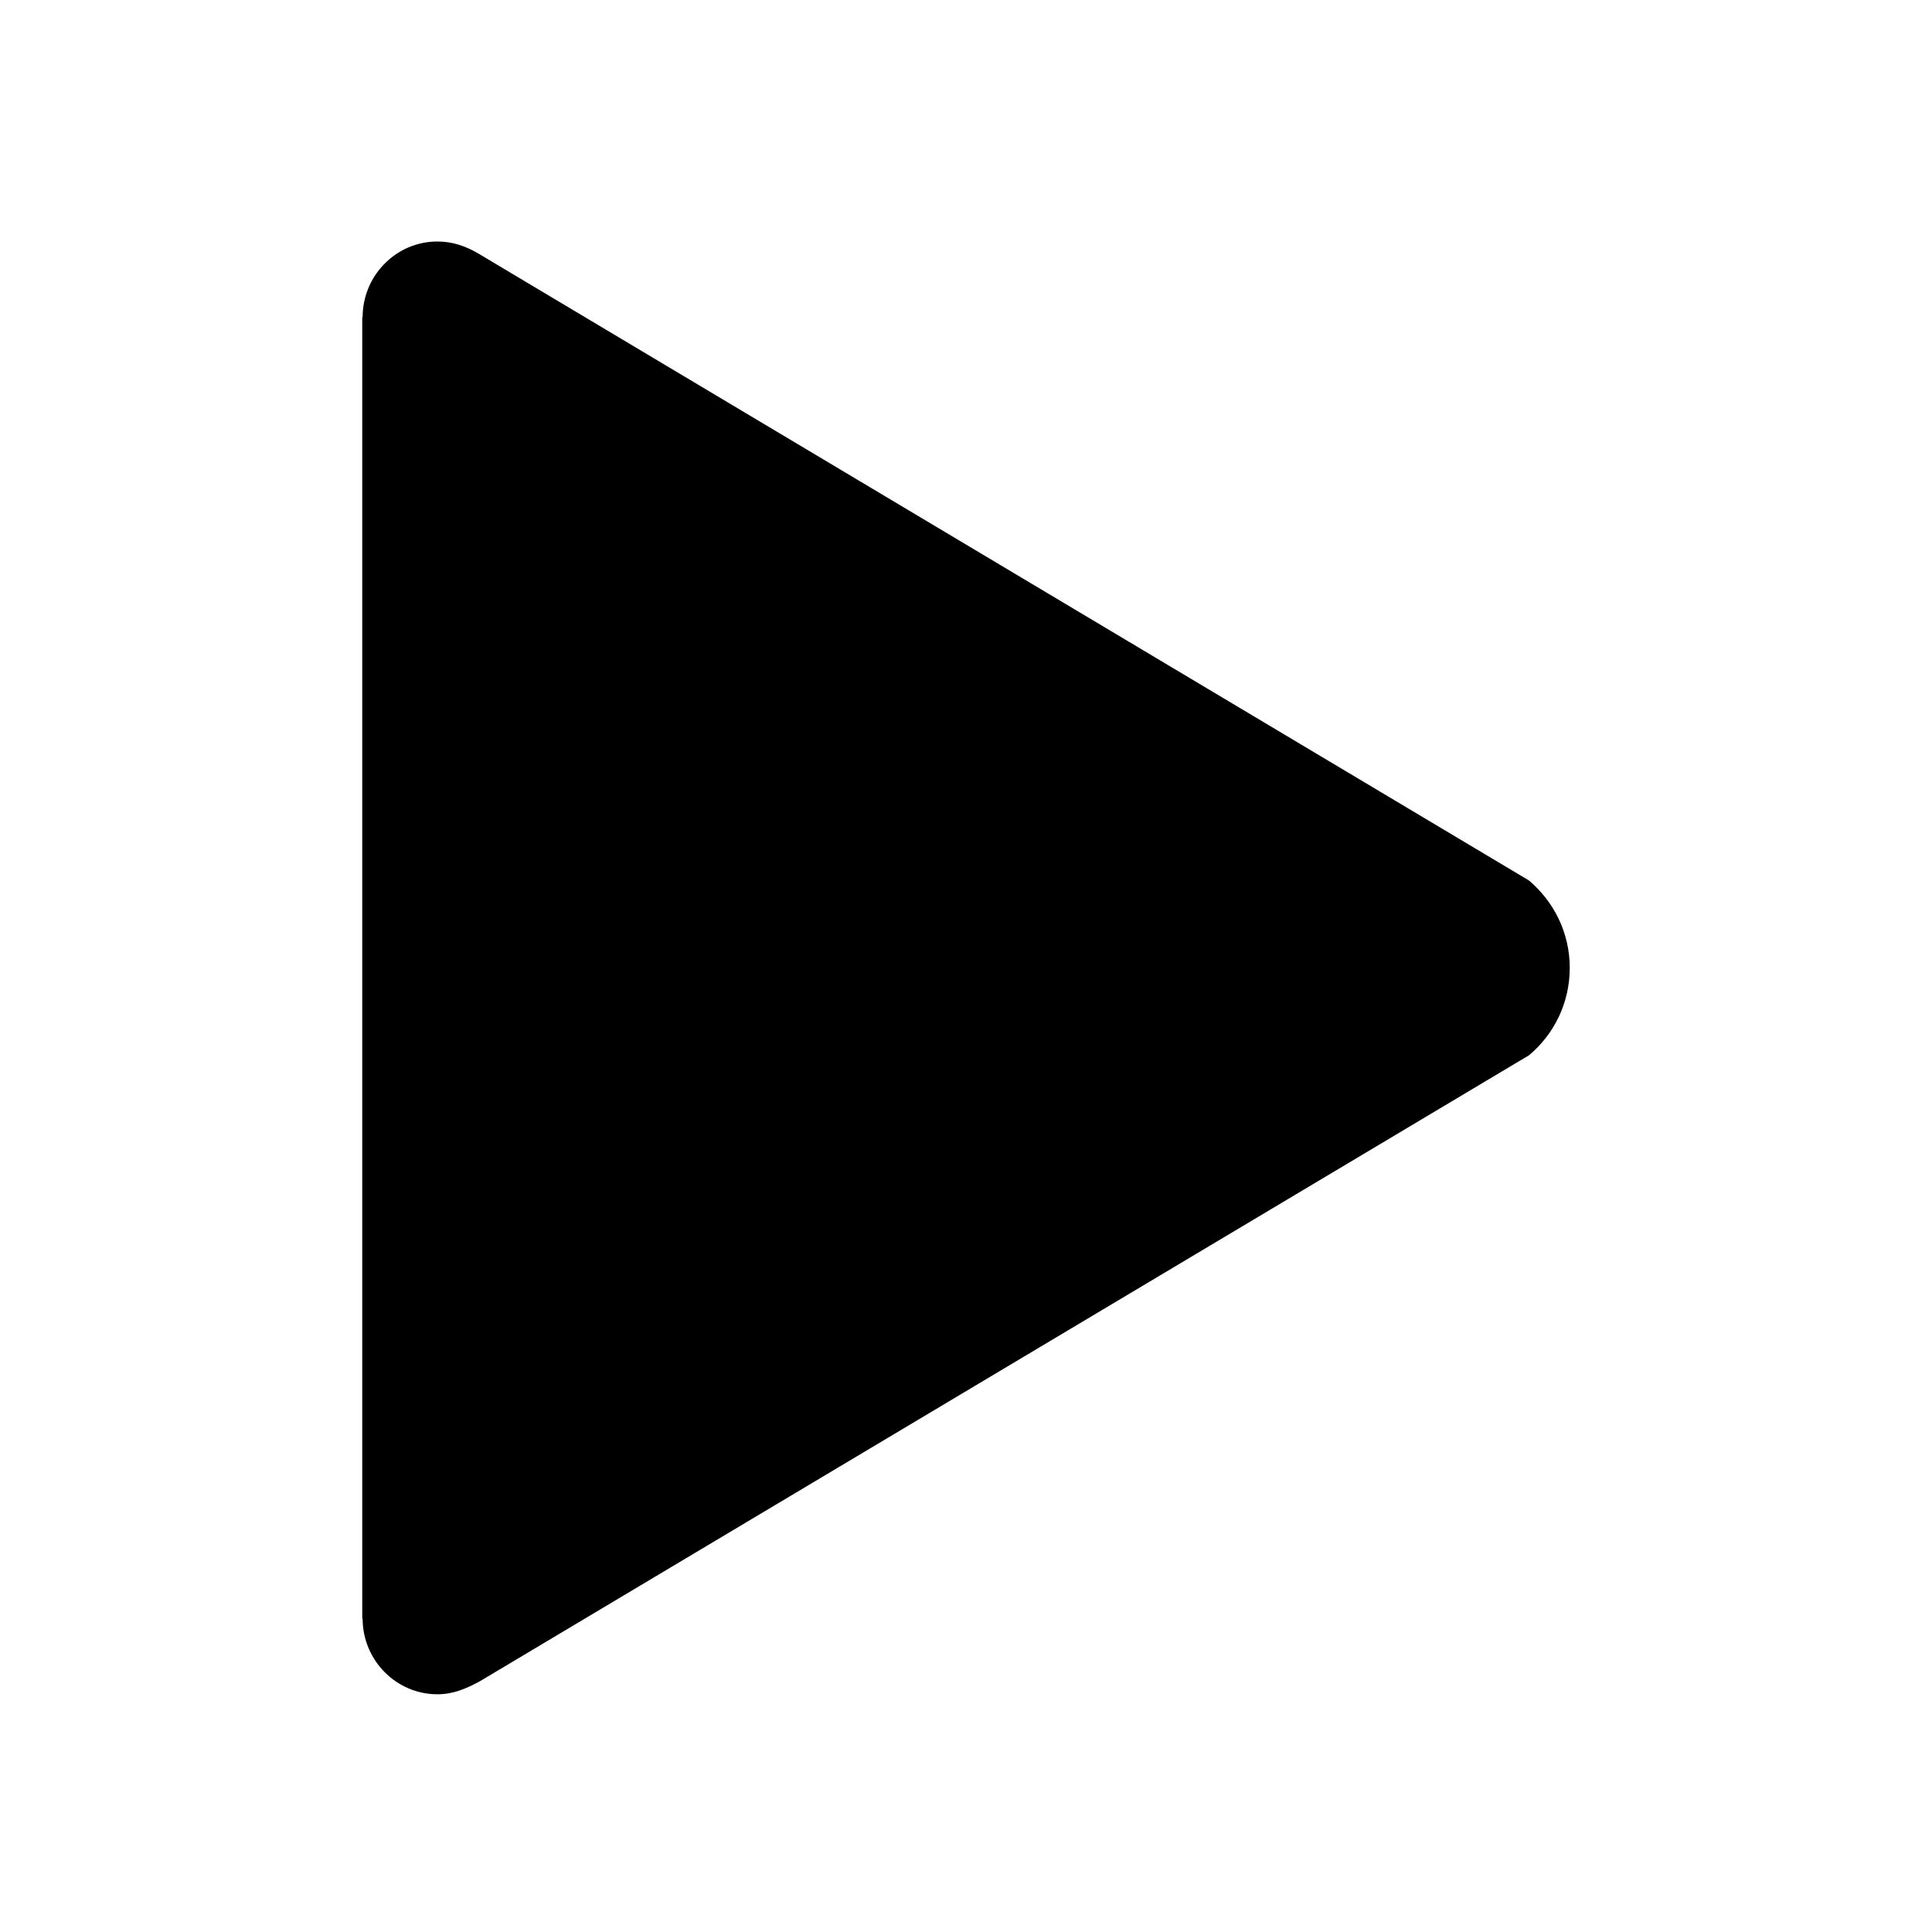
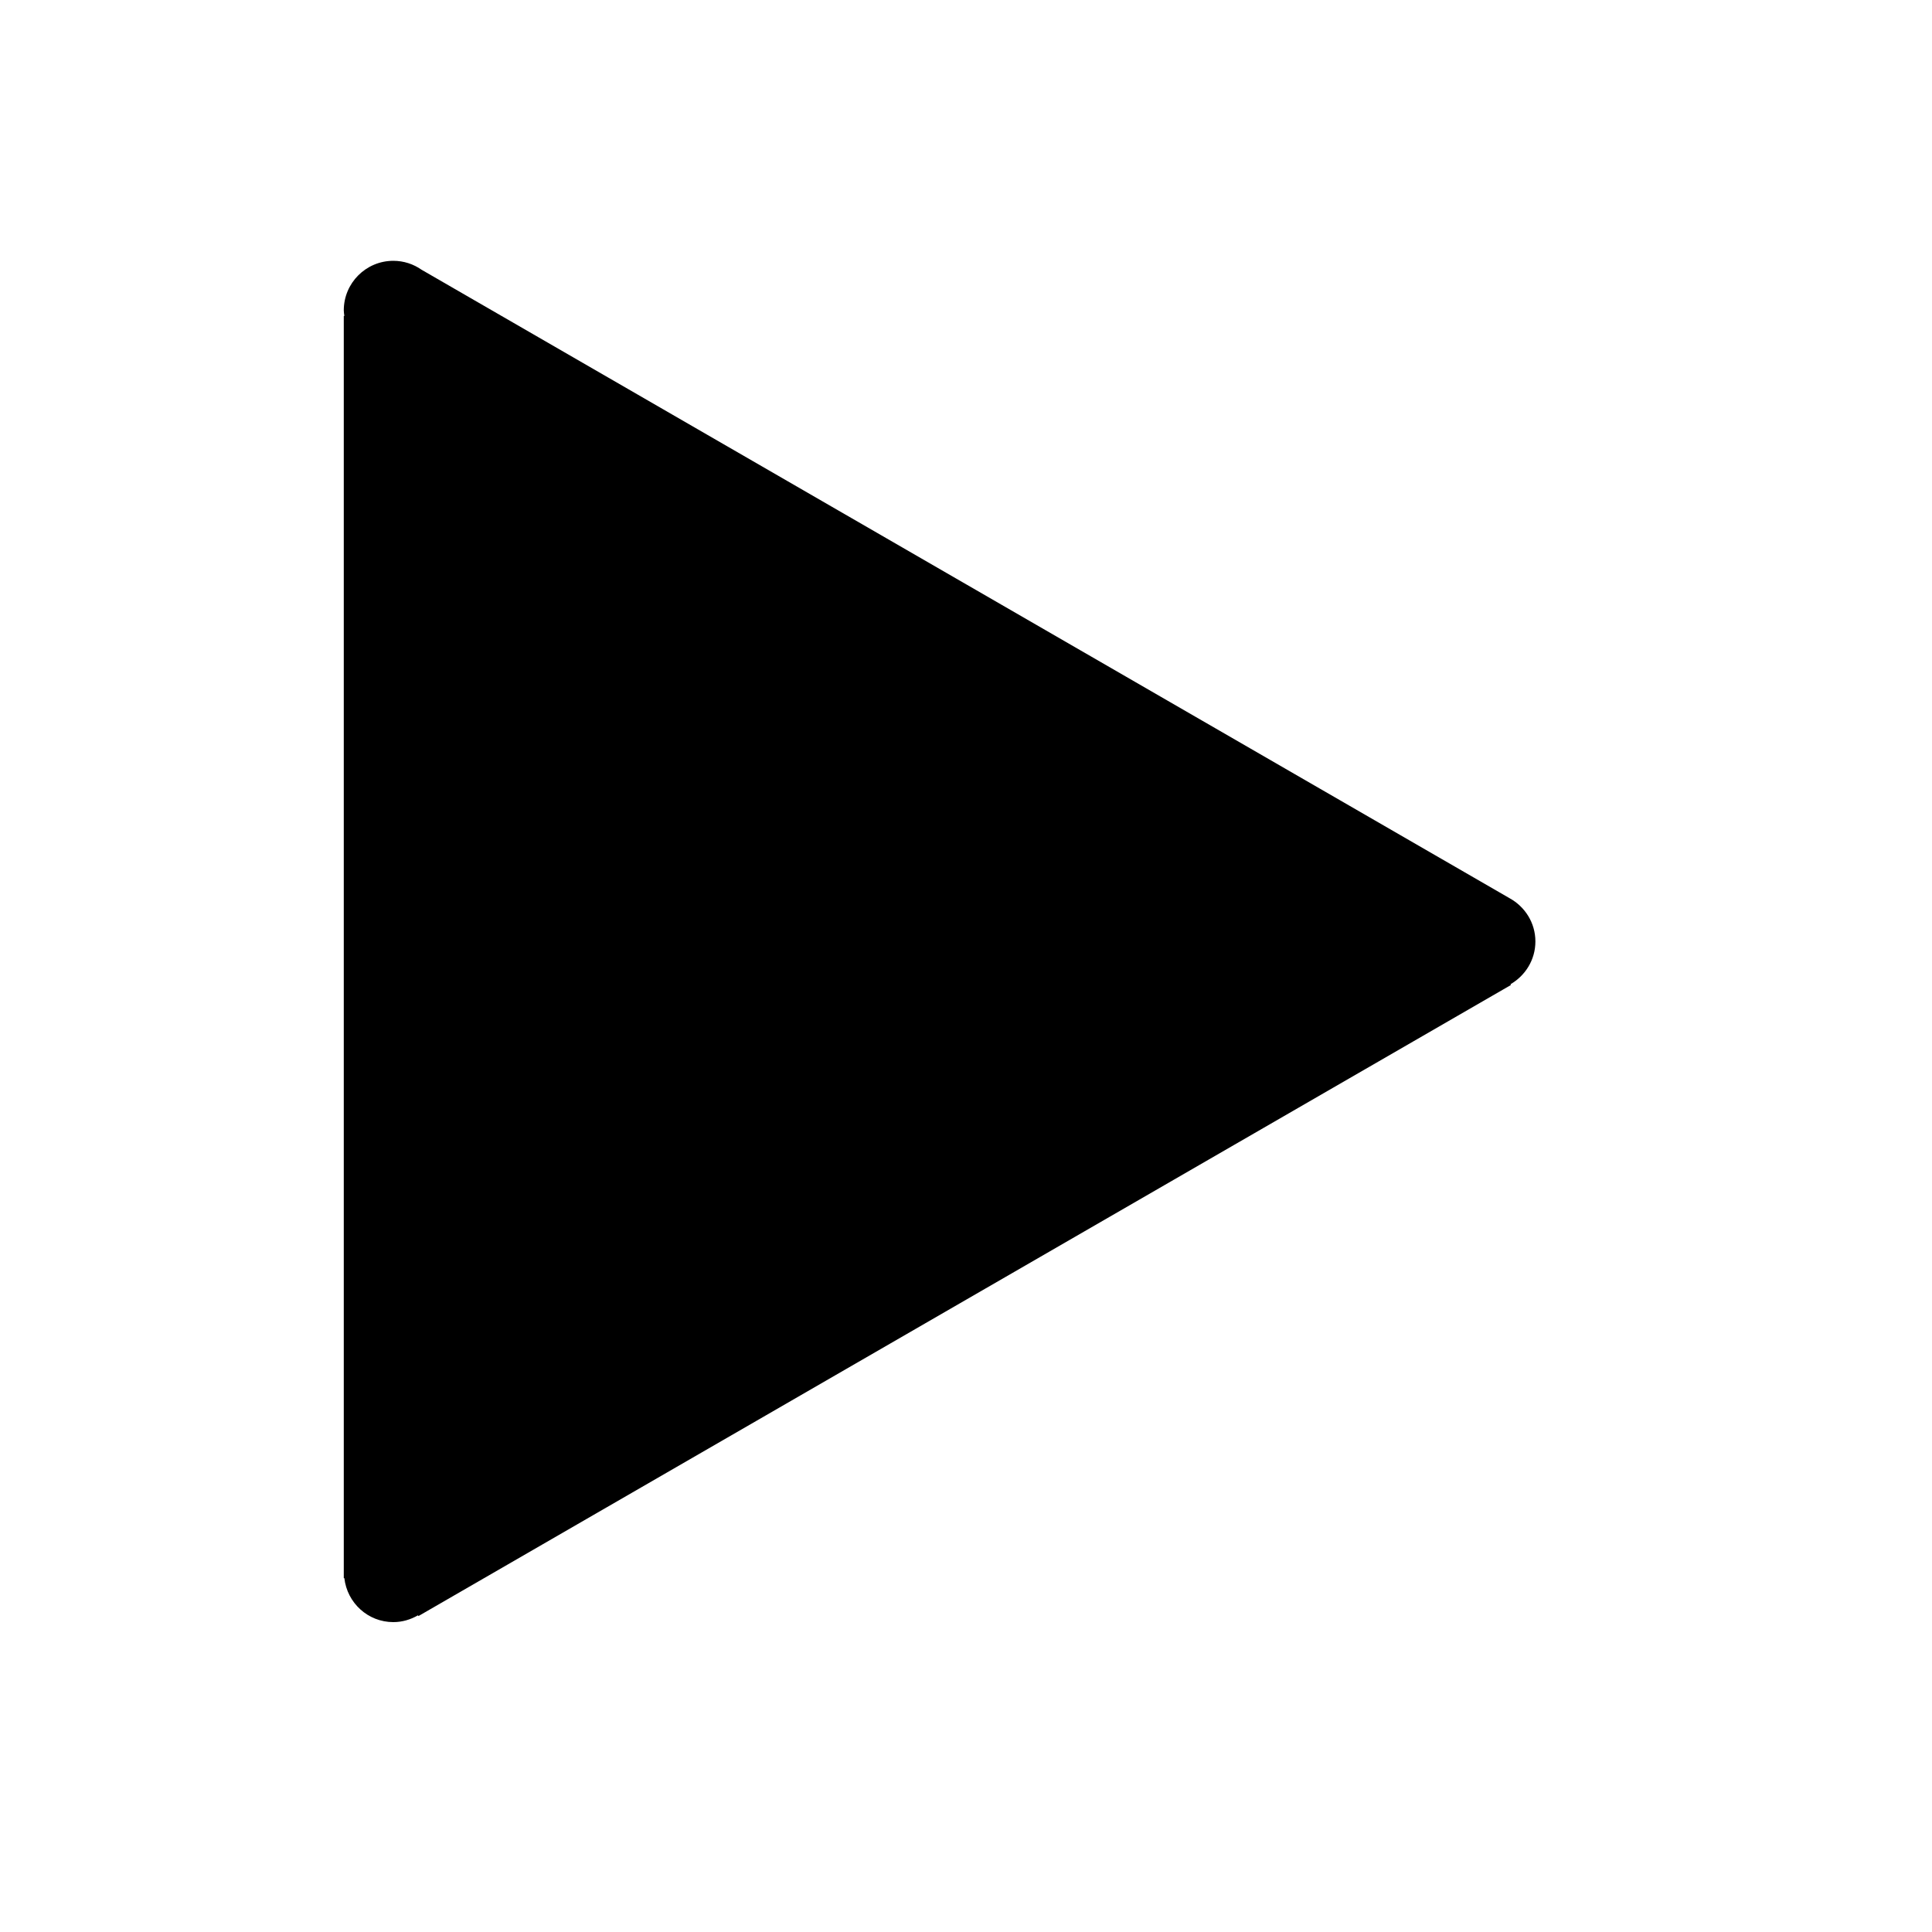
<svg xmlns="http://www.w3.org/2000/svg" width="512px" height="512px" viewBox="0 0 512 512" version="1.1">
  <defs />
  <g id="Page-1" stroke="none" stroke-width="1" fill="none" fill-rule="evenodd">
    <g id="play" fill="#000000">
-       <g transform="translate(96, 64)" id="Shape">
-         <path d="M309.2,169.34 L30.8,3.208 C27.4,1.203 23.9,0 19.9,0 C9,0 0.1,9.023 0.1,20.052 L0,20.052 L0,364.948 L0.1,364.948 C0.1,375.977 9,385 19.9,385 C24,385 27.4,383.596 31.1,381.591 L309.2,215.66 C315.8,210.146 320,201.824 320,192.5 C320,183.176 315.8,174.954 309.2,169.34 L309.2,169.34 Z" />
+       <g id="fi-play" transform="translate(91, 68)">
+         <path d="M315.895,181.5 C315.895,176.541 313.121,172.279 309.066,170.042 L20.721,3.484 C18.597,2.002 16.022,1.118 13.237,1.118 C5.986,1.118 0.105,6.997 0.105,14.251 C0.105,14.76 0.199,15.24 0.257,15.732 L0.105,15.732 L0.105,350.225 L0.257,350.225 C1.001,356.776 6.496,361.876 13.237,361.876 C15.63,361.876 17.842,361.191 19.773,360.073 L19.89,360.277 L309.417,193.034 L309.3,192.829 C313.226,190.557 315.895,186.36 315.895,181.5 L315.895,181.5 Z" id="Shape" />
      </g>
    </g>
  </g>
</svg>
